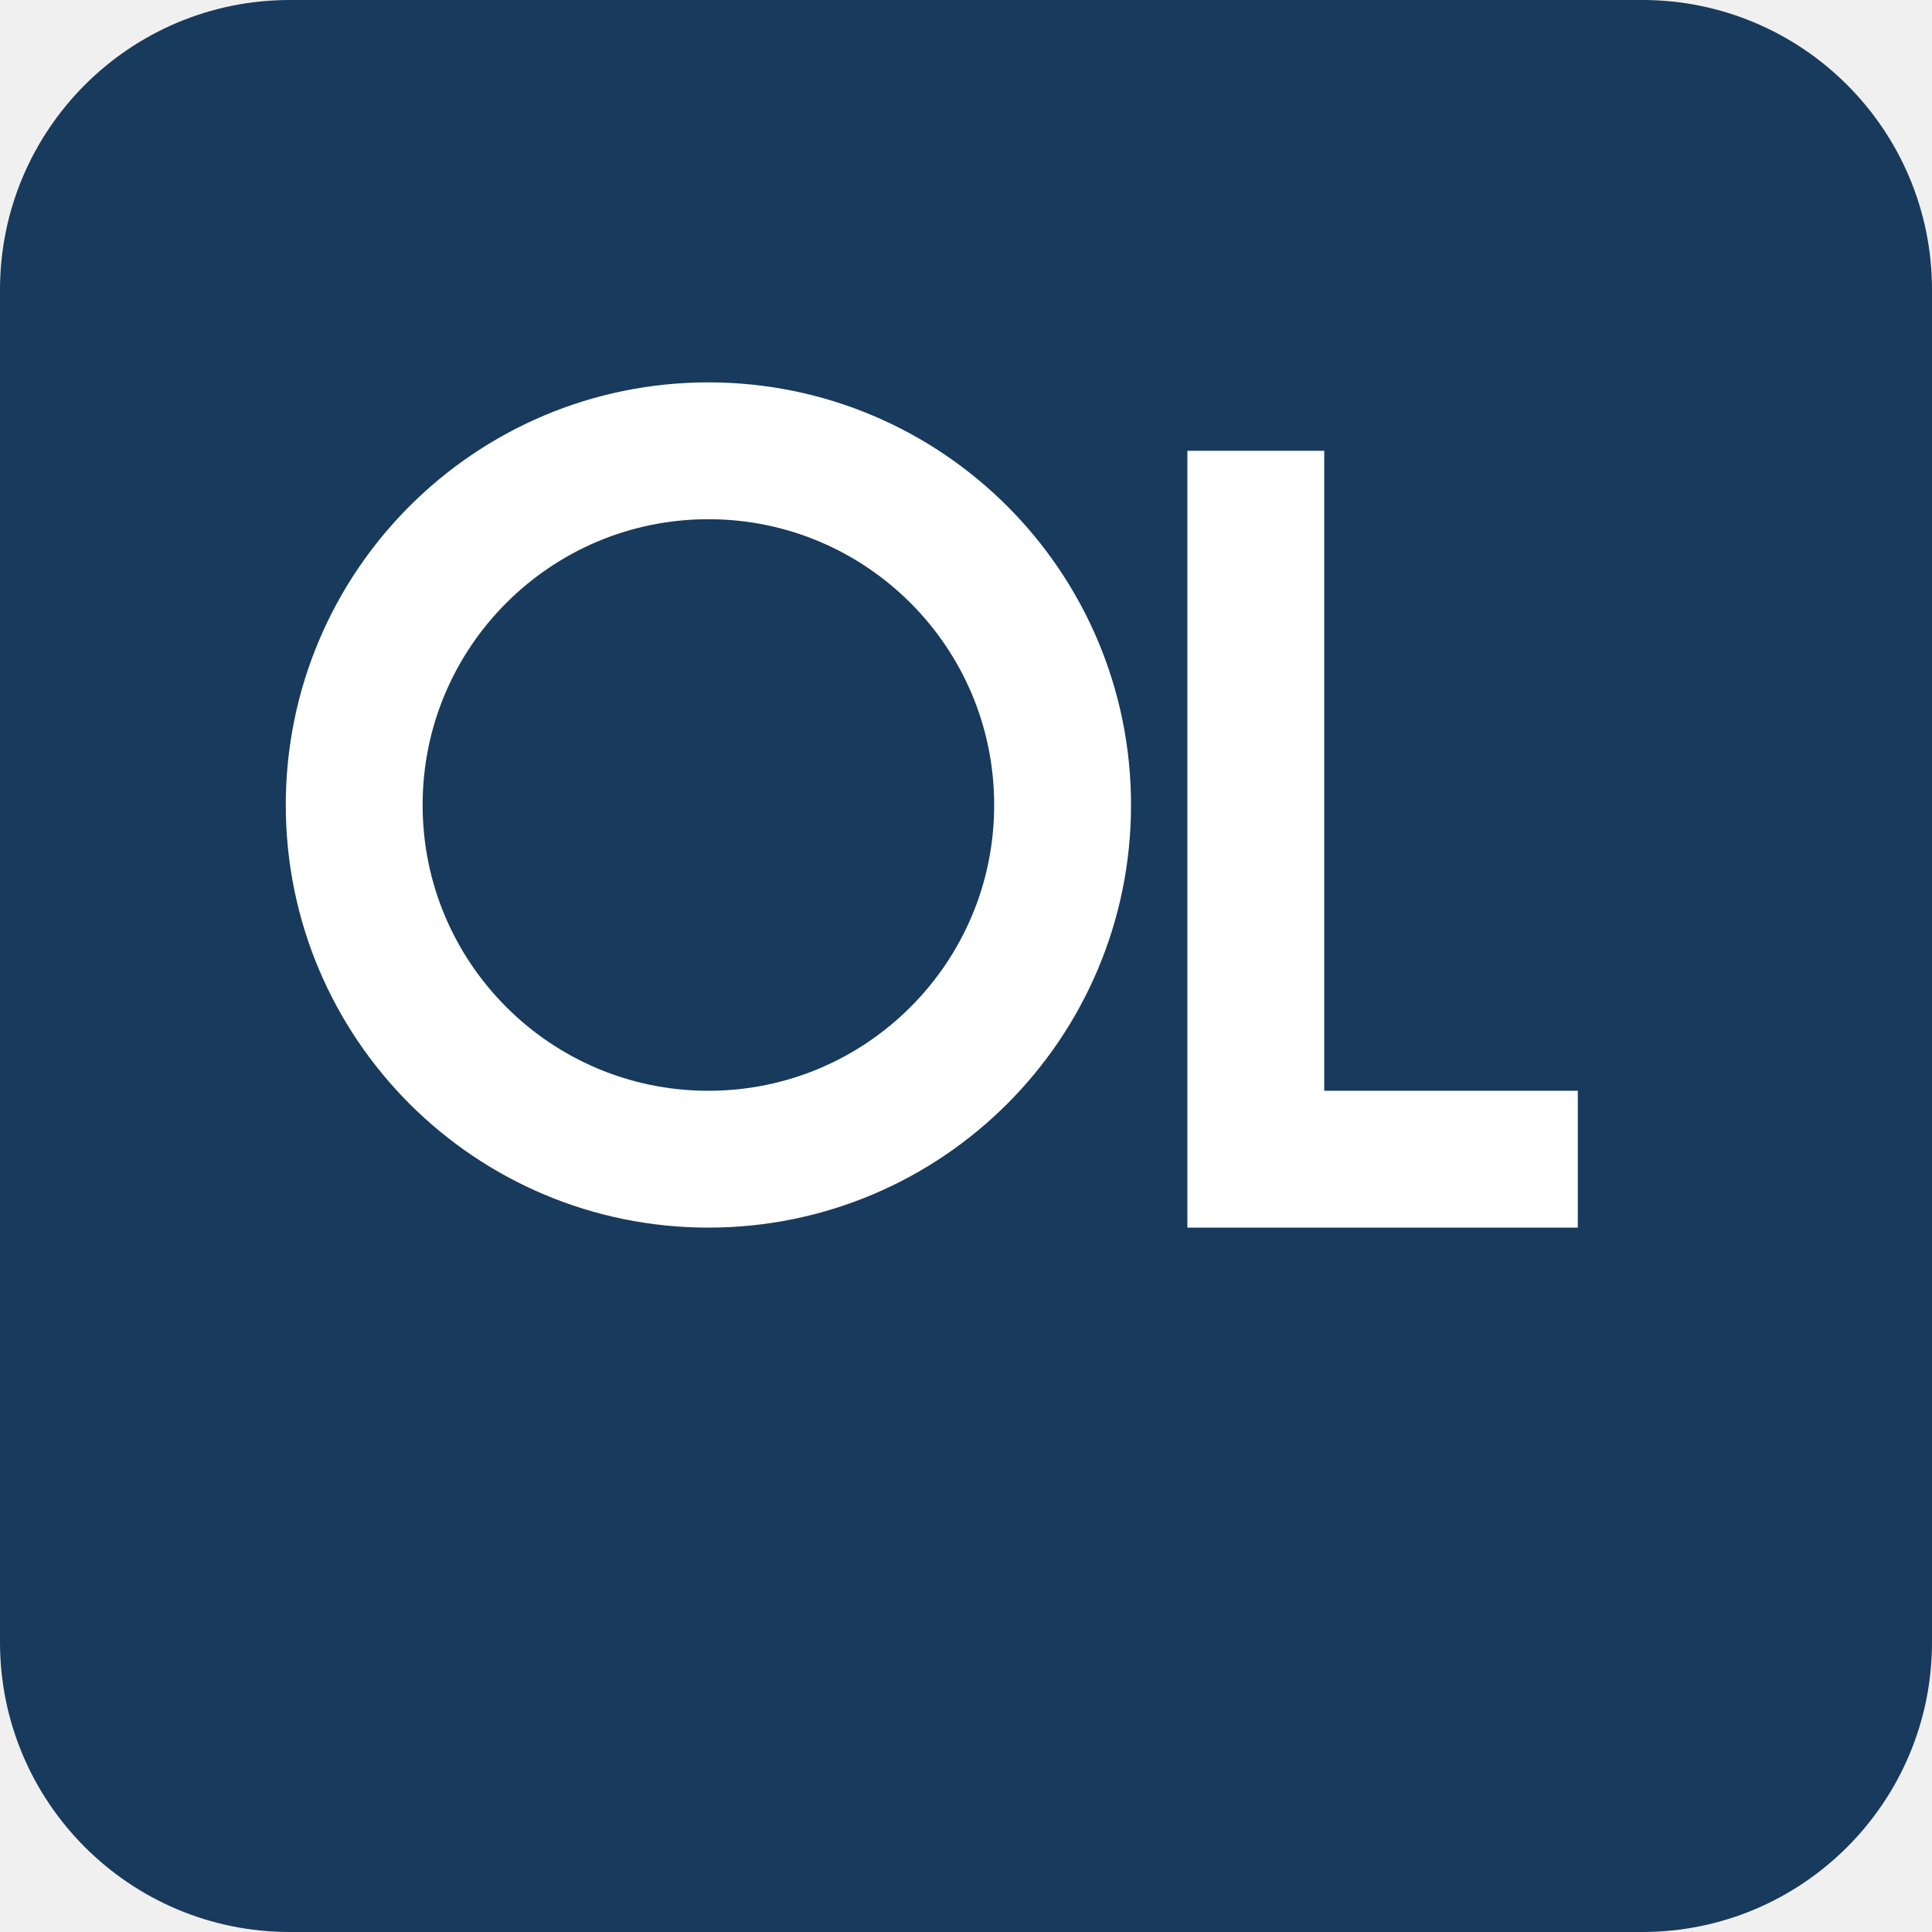
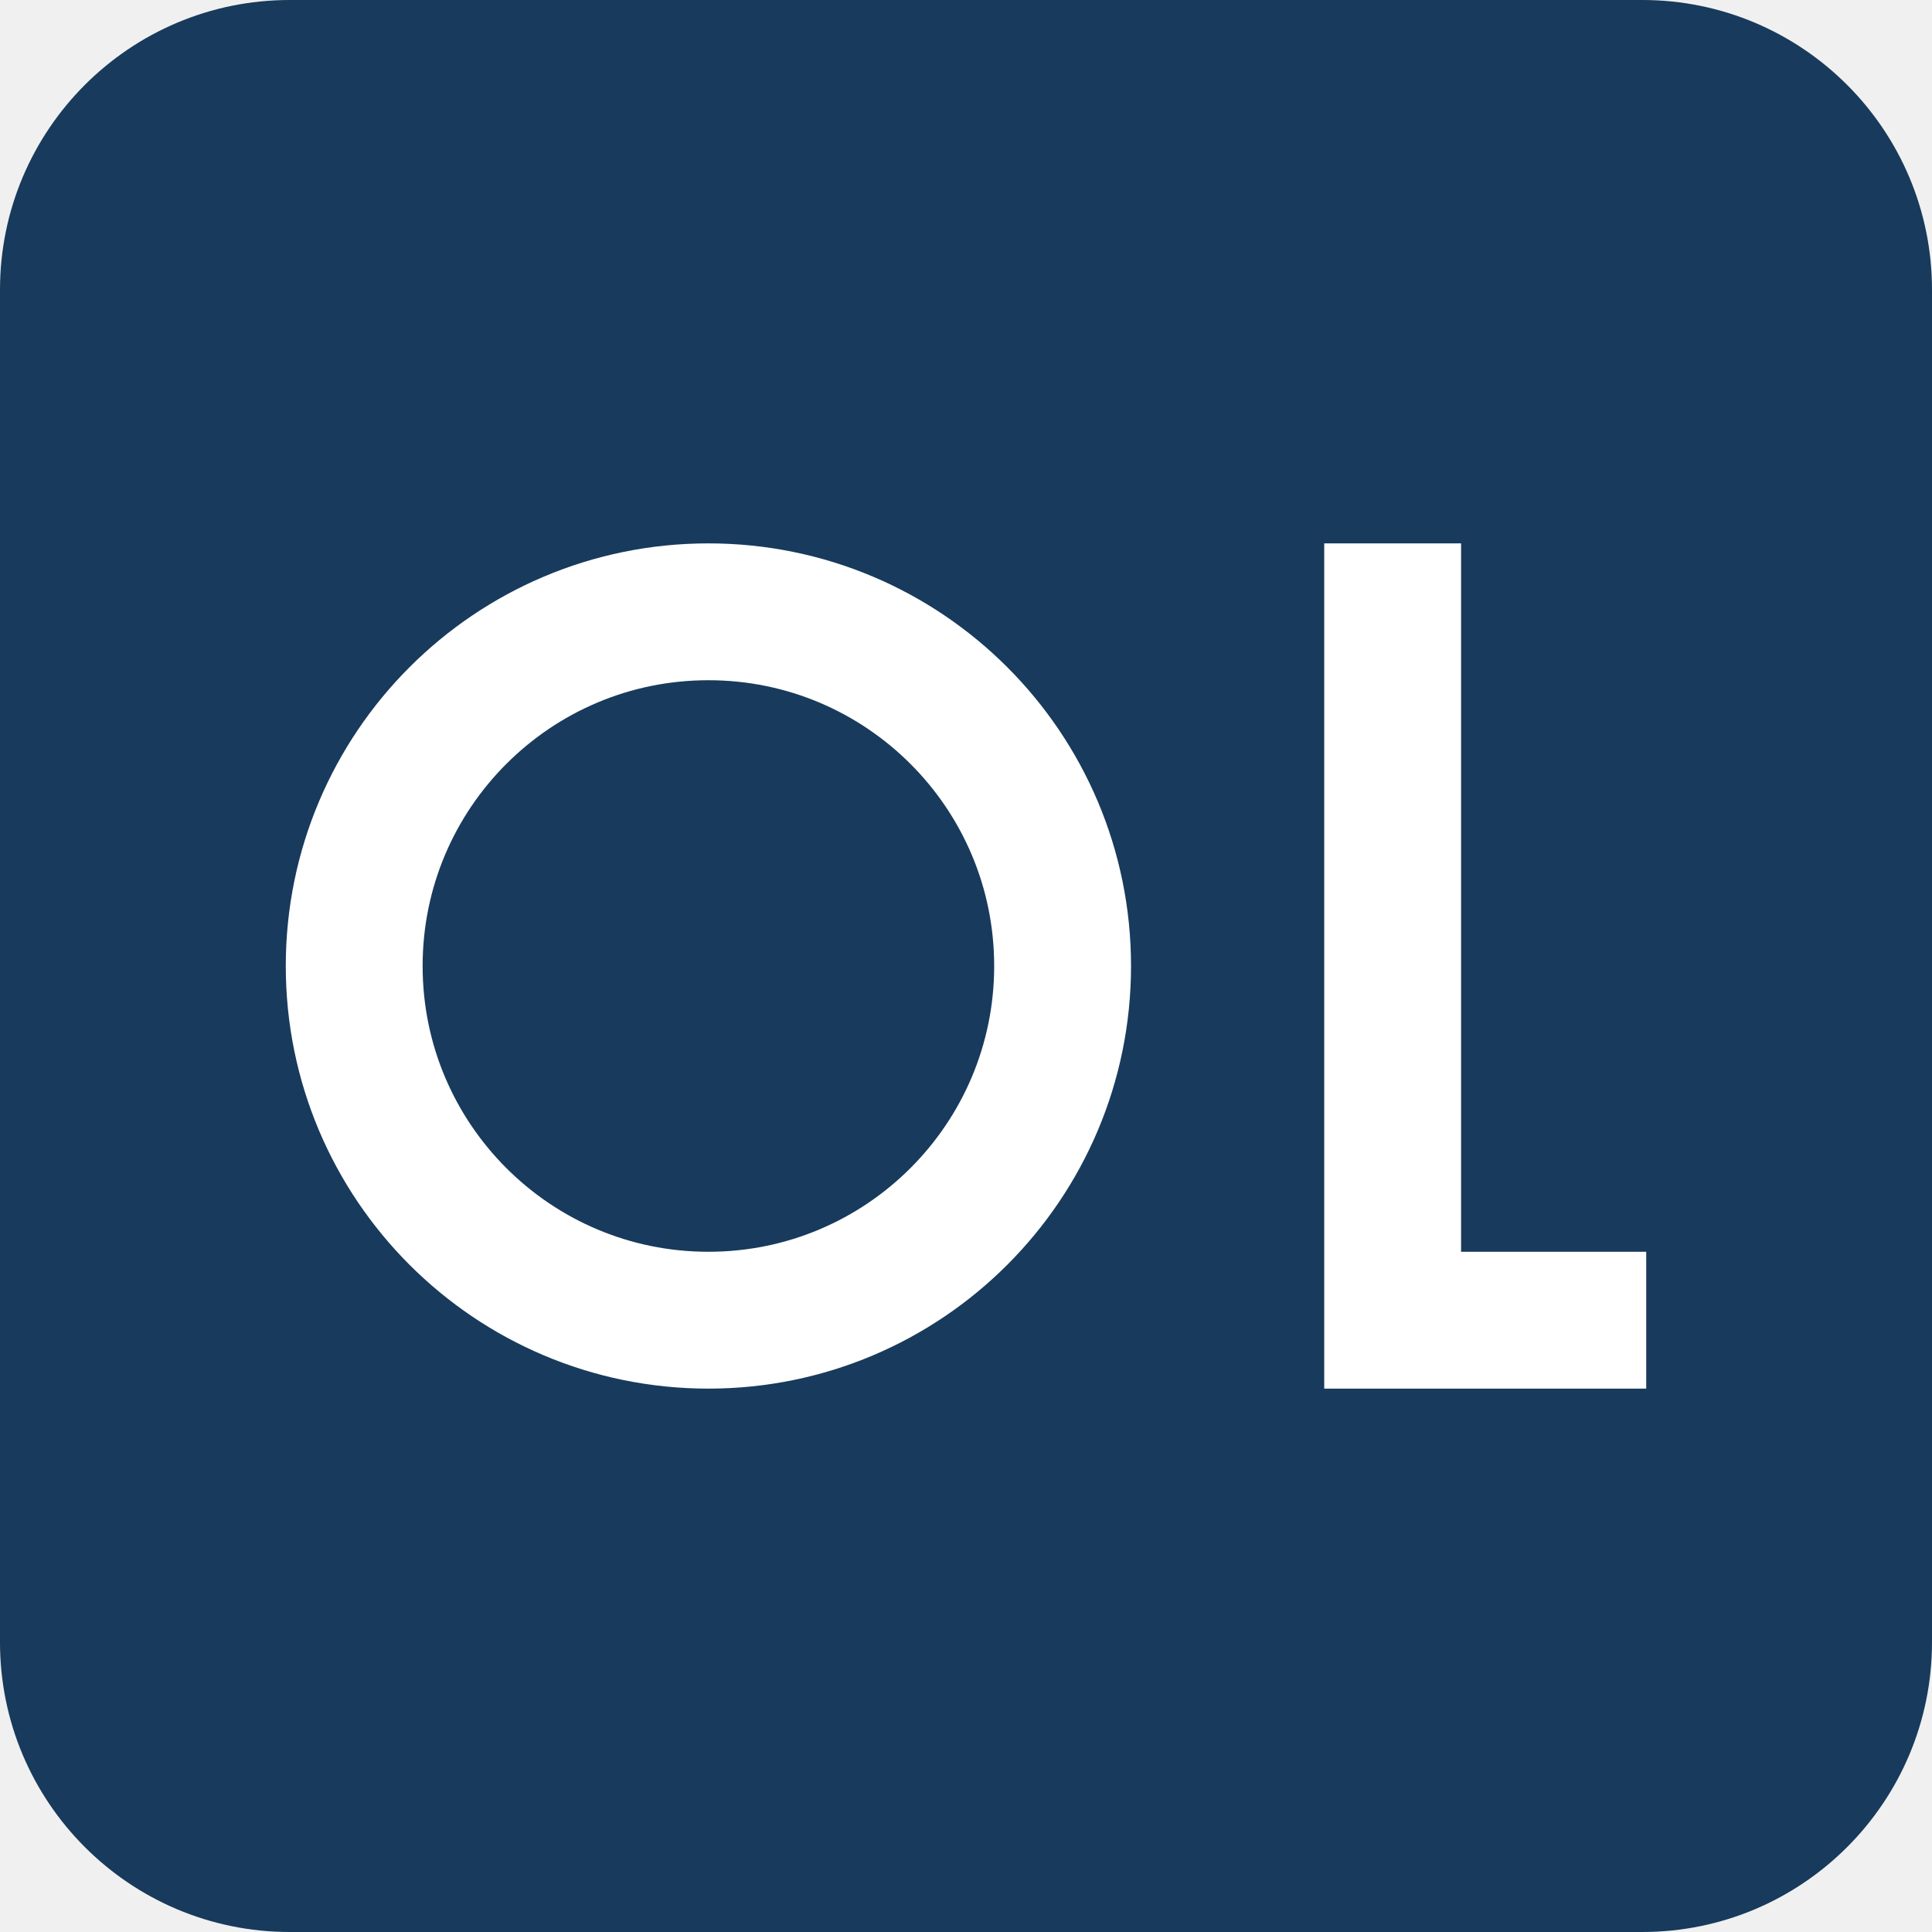
<svg xmlns="http://www.w3.org/2000/svg" viewBox="0 0 120 120" width="120" height="120" role="img" aria-label="OL — Optimization and Logistics">
  <rect width="120" height="120" rx="18" fill="#183A5C" />
-   <g fill="none" stroke="#FFFFFF" stroke-width="8.5" stroke-linecap="butt" stroke-linejoin="miter">
-     <circle cx="44" cy="50" r="22" />
-     <path d="M78 28 V72 H98" />
+   <g fill="none" stroke="#FFFFFF" stroke-width="8.5" stroke-linecap="square" stroke-linejoin="miter">
+     <circle cx="44" cy="60" r="22" />
+     <path d="M86.5 38 V82 H98" />
  </g>
</svg>
